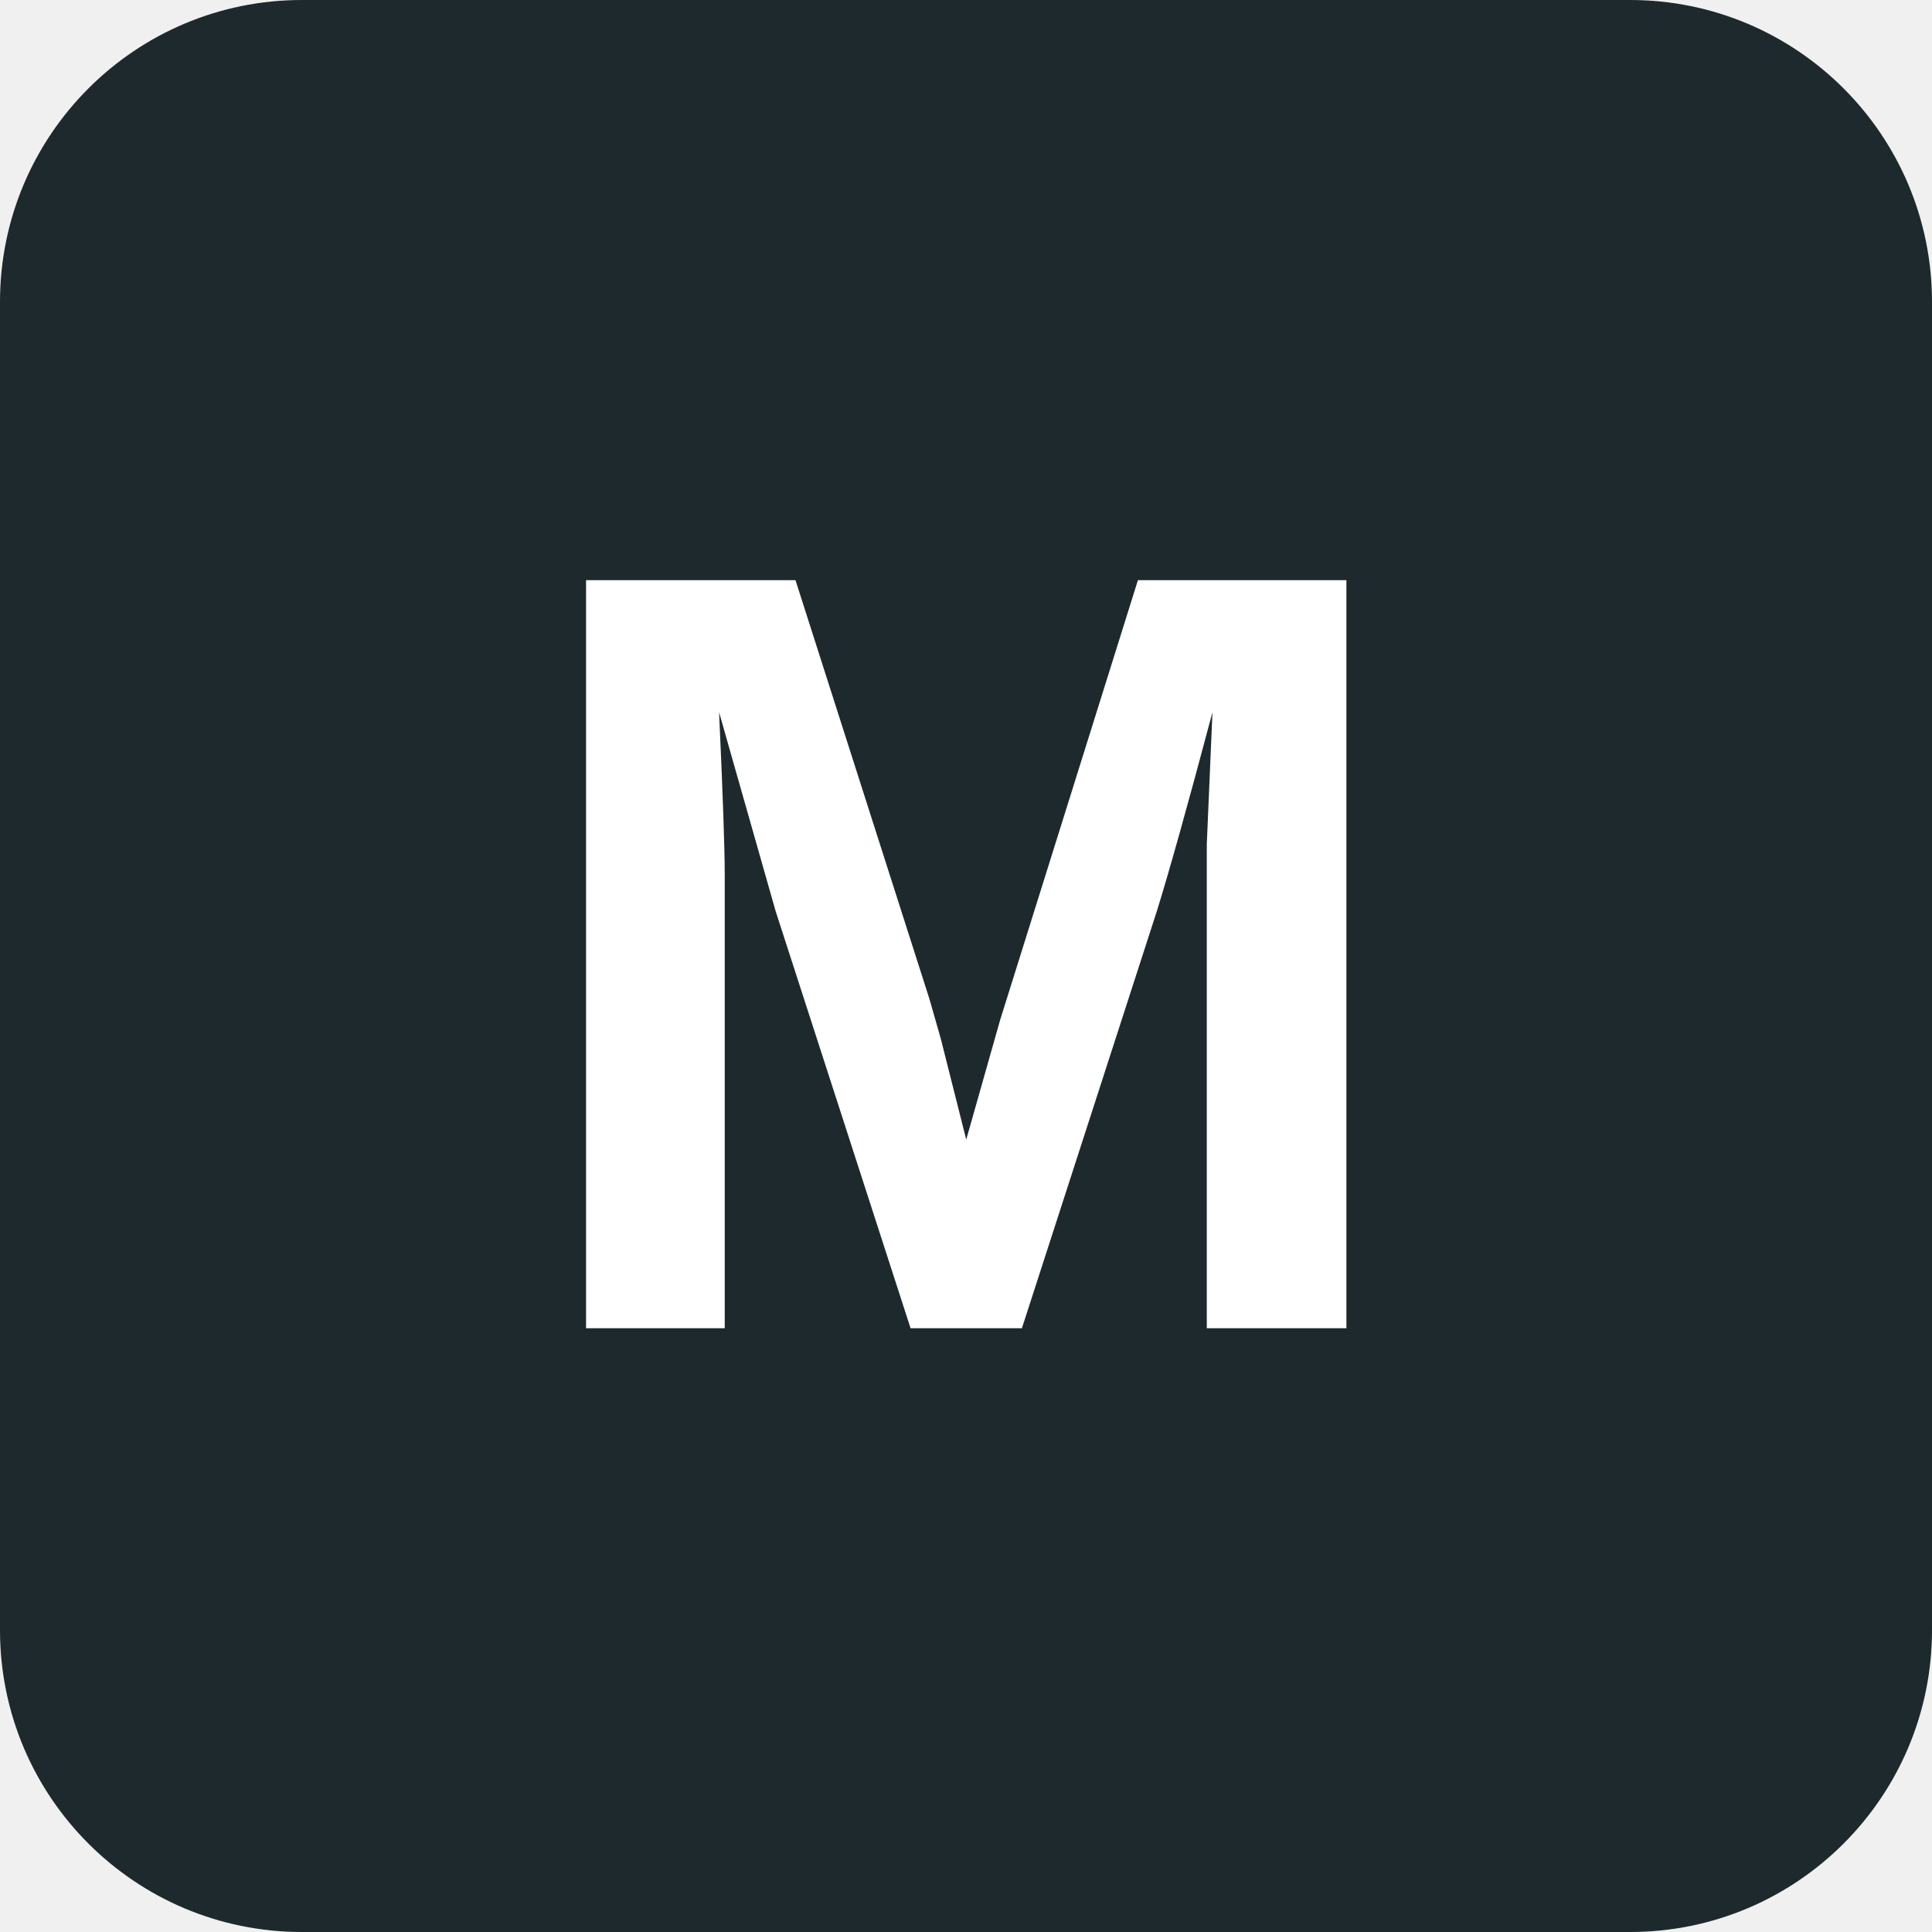
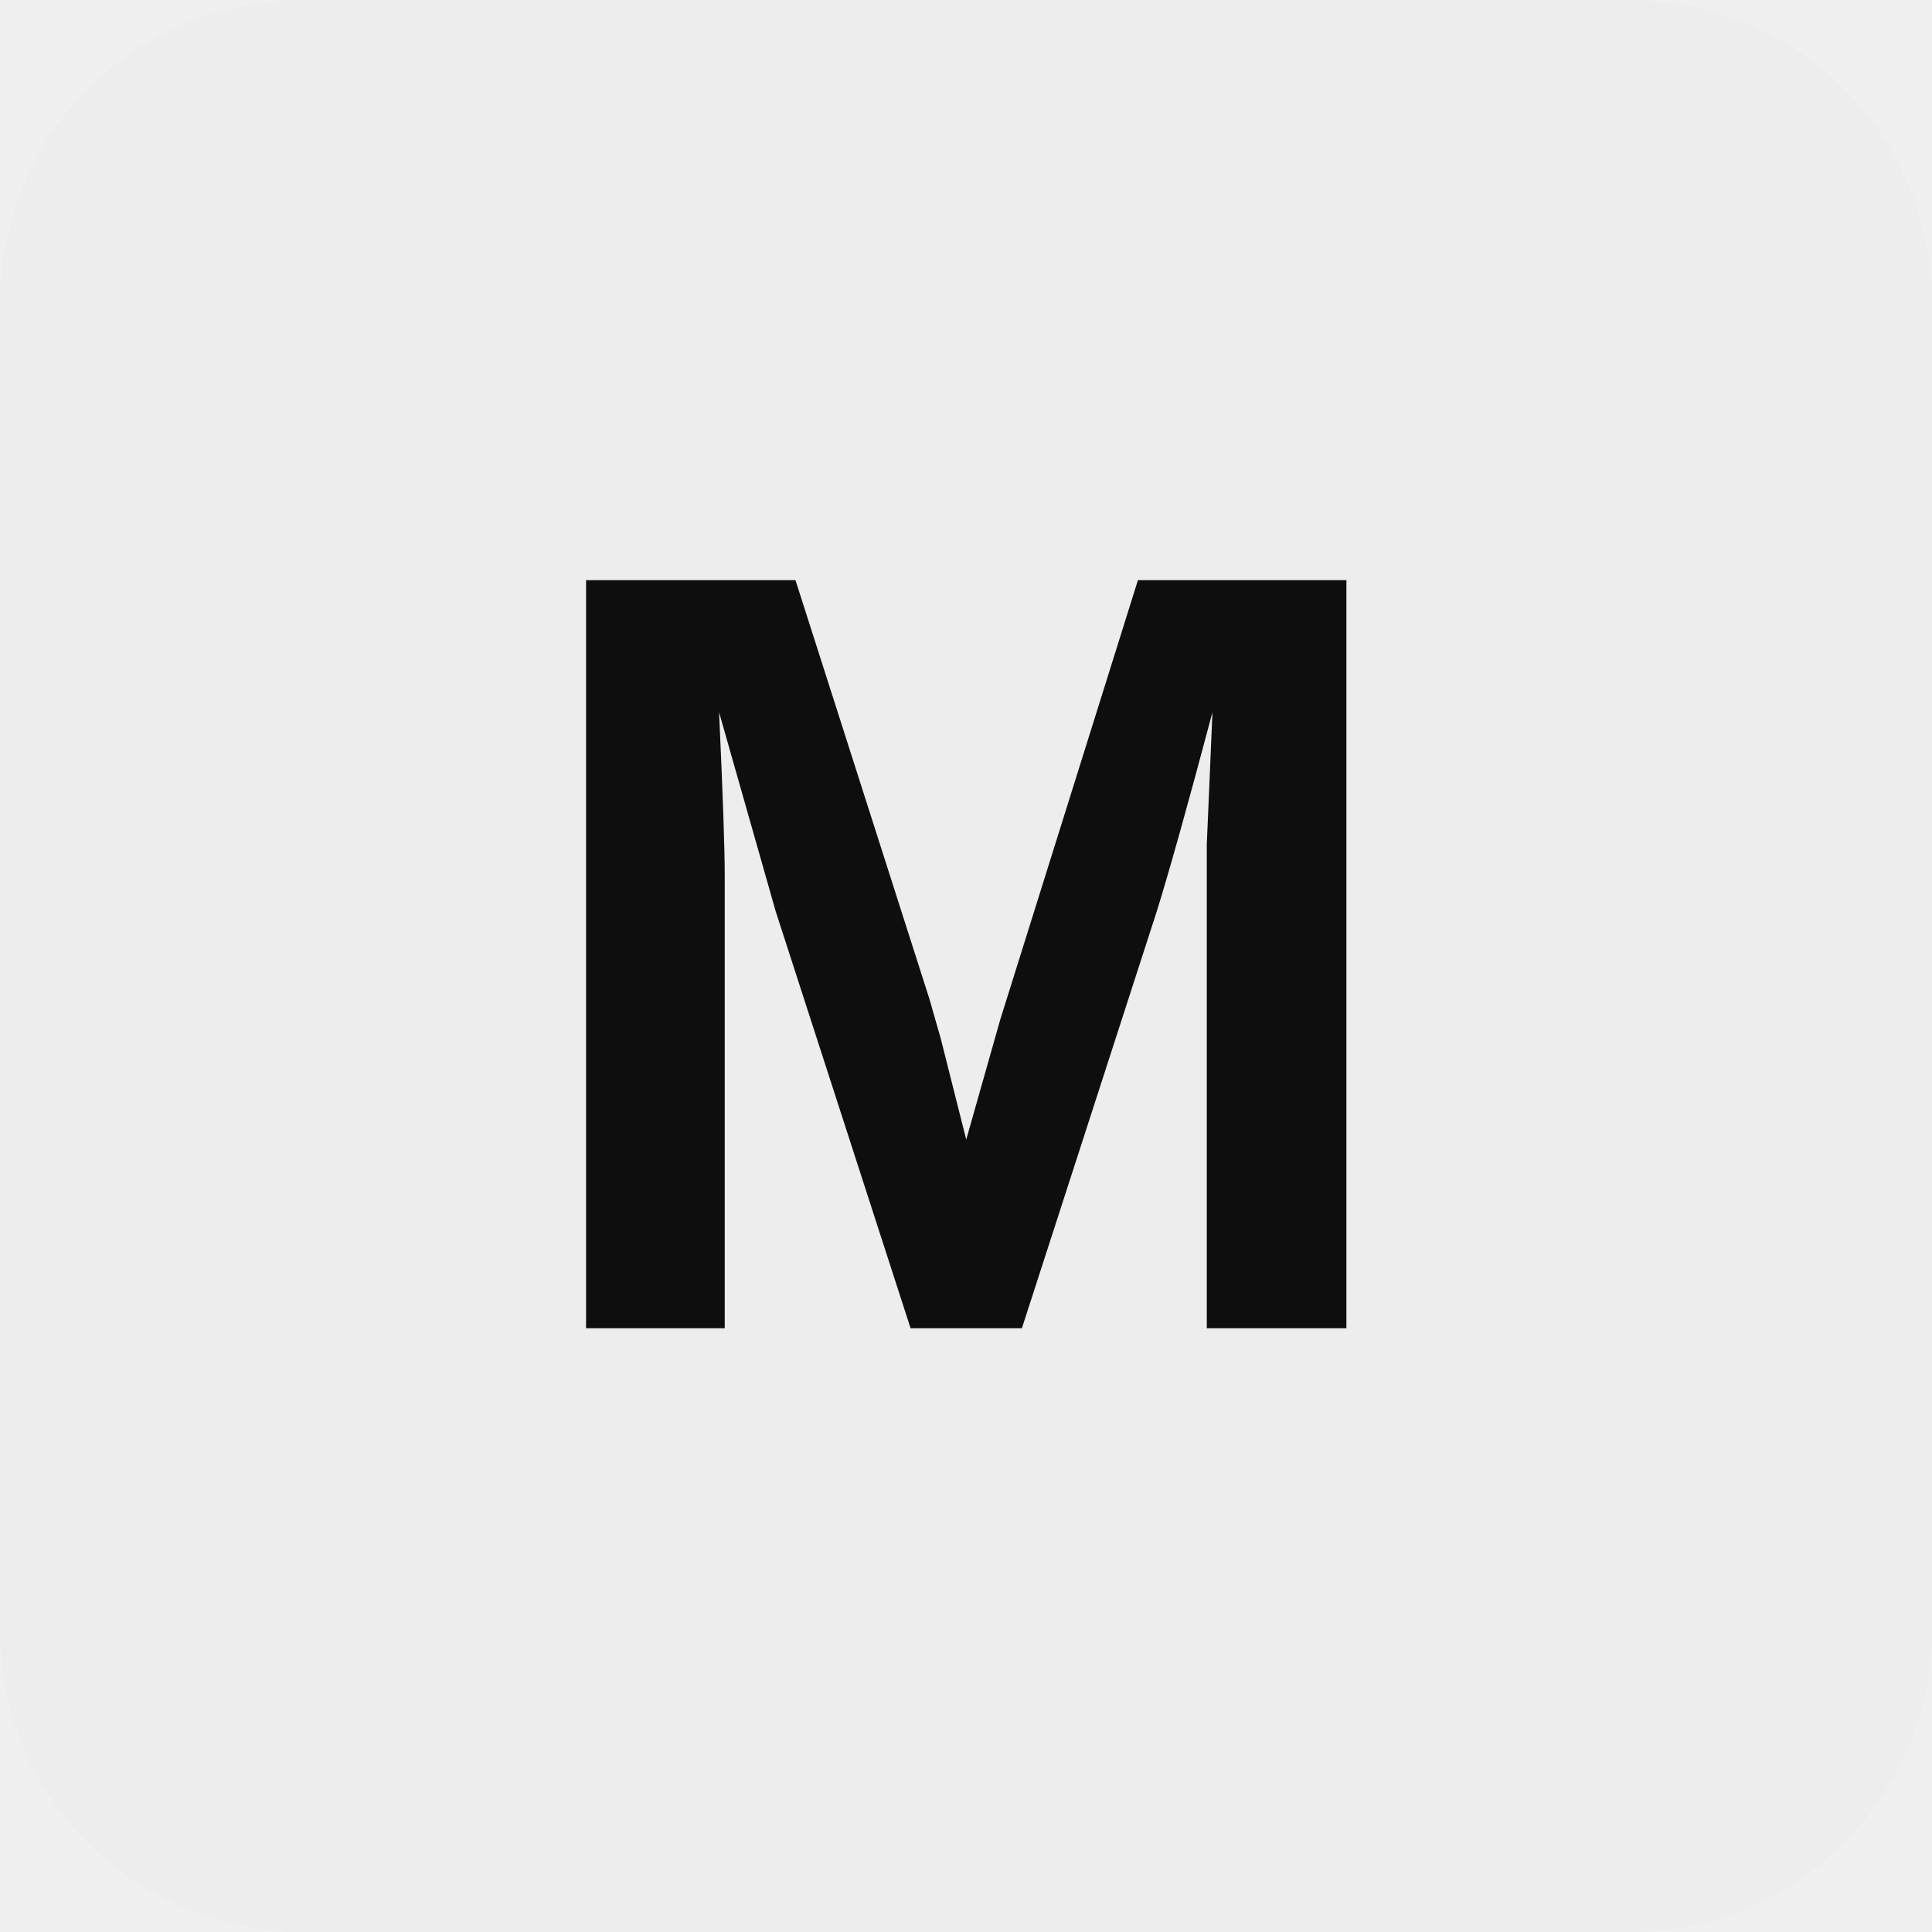
<svg xmlns="http://www.w3.org/2000/svg" viewBox="0 0 32 32">
-   <rect width="32" height="32" rx="5" fill="#1e292d" />
-   <text x="16" y="22" fill="#fff" font-family="Arial,sans-serif" font-size="18" font-weight="700" text-anchor="middle">M</text>
+   <rect width="32" height="32" rx="5" fill="#ededed" />
+   <text x="16" y="22" fill="#0e0e0e" font-family="Arial,sans-serif" font-size="18" font-weight="700" text-anchor="middle">M</text>
</svg>
